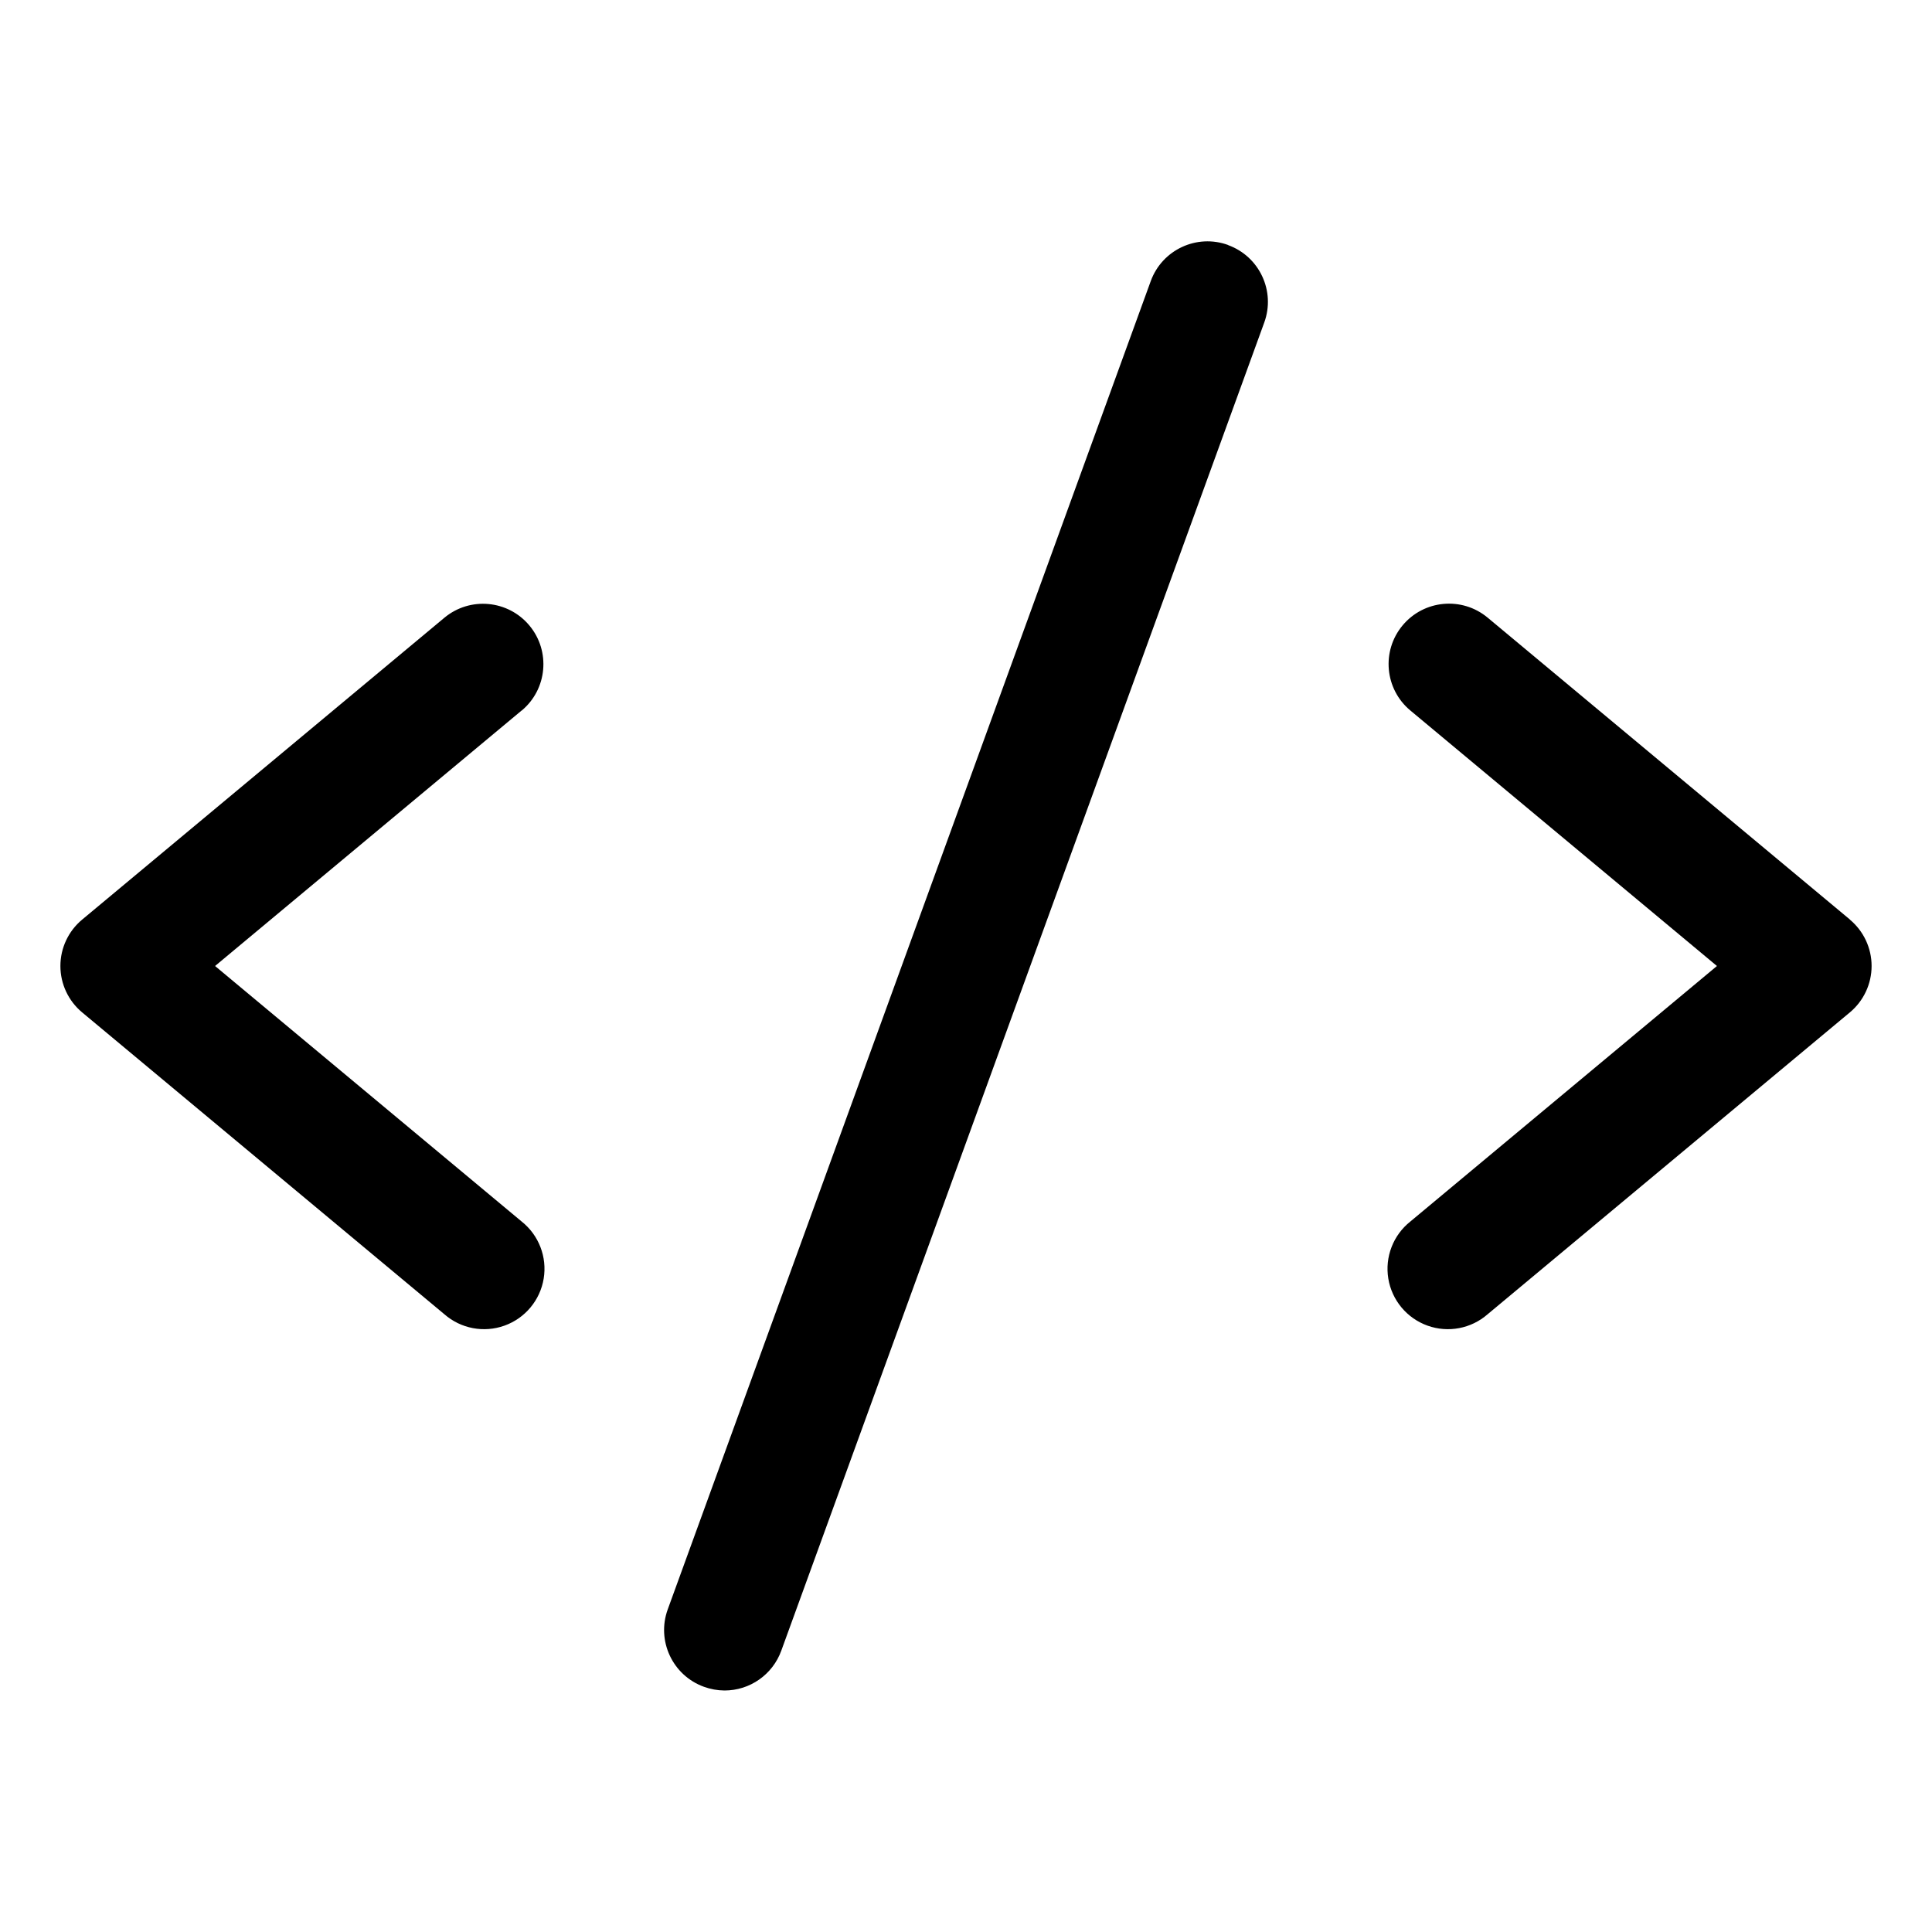
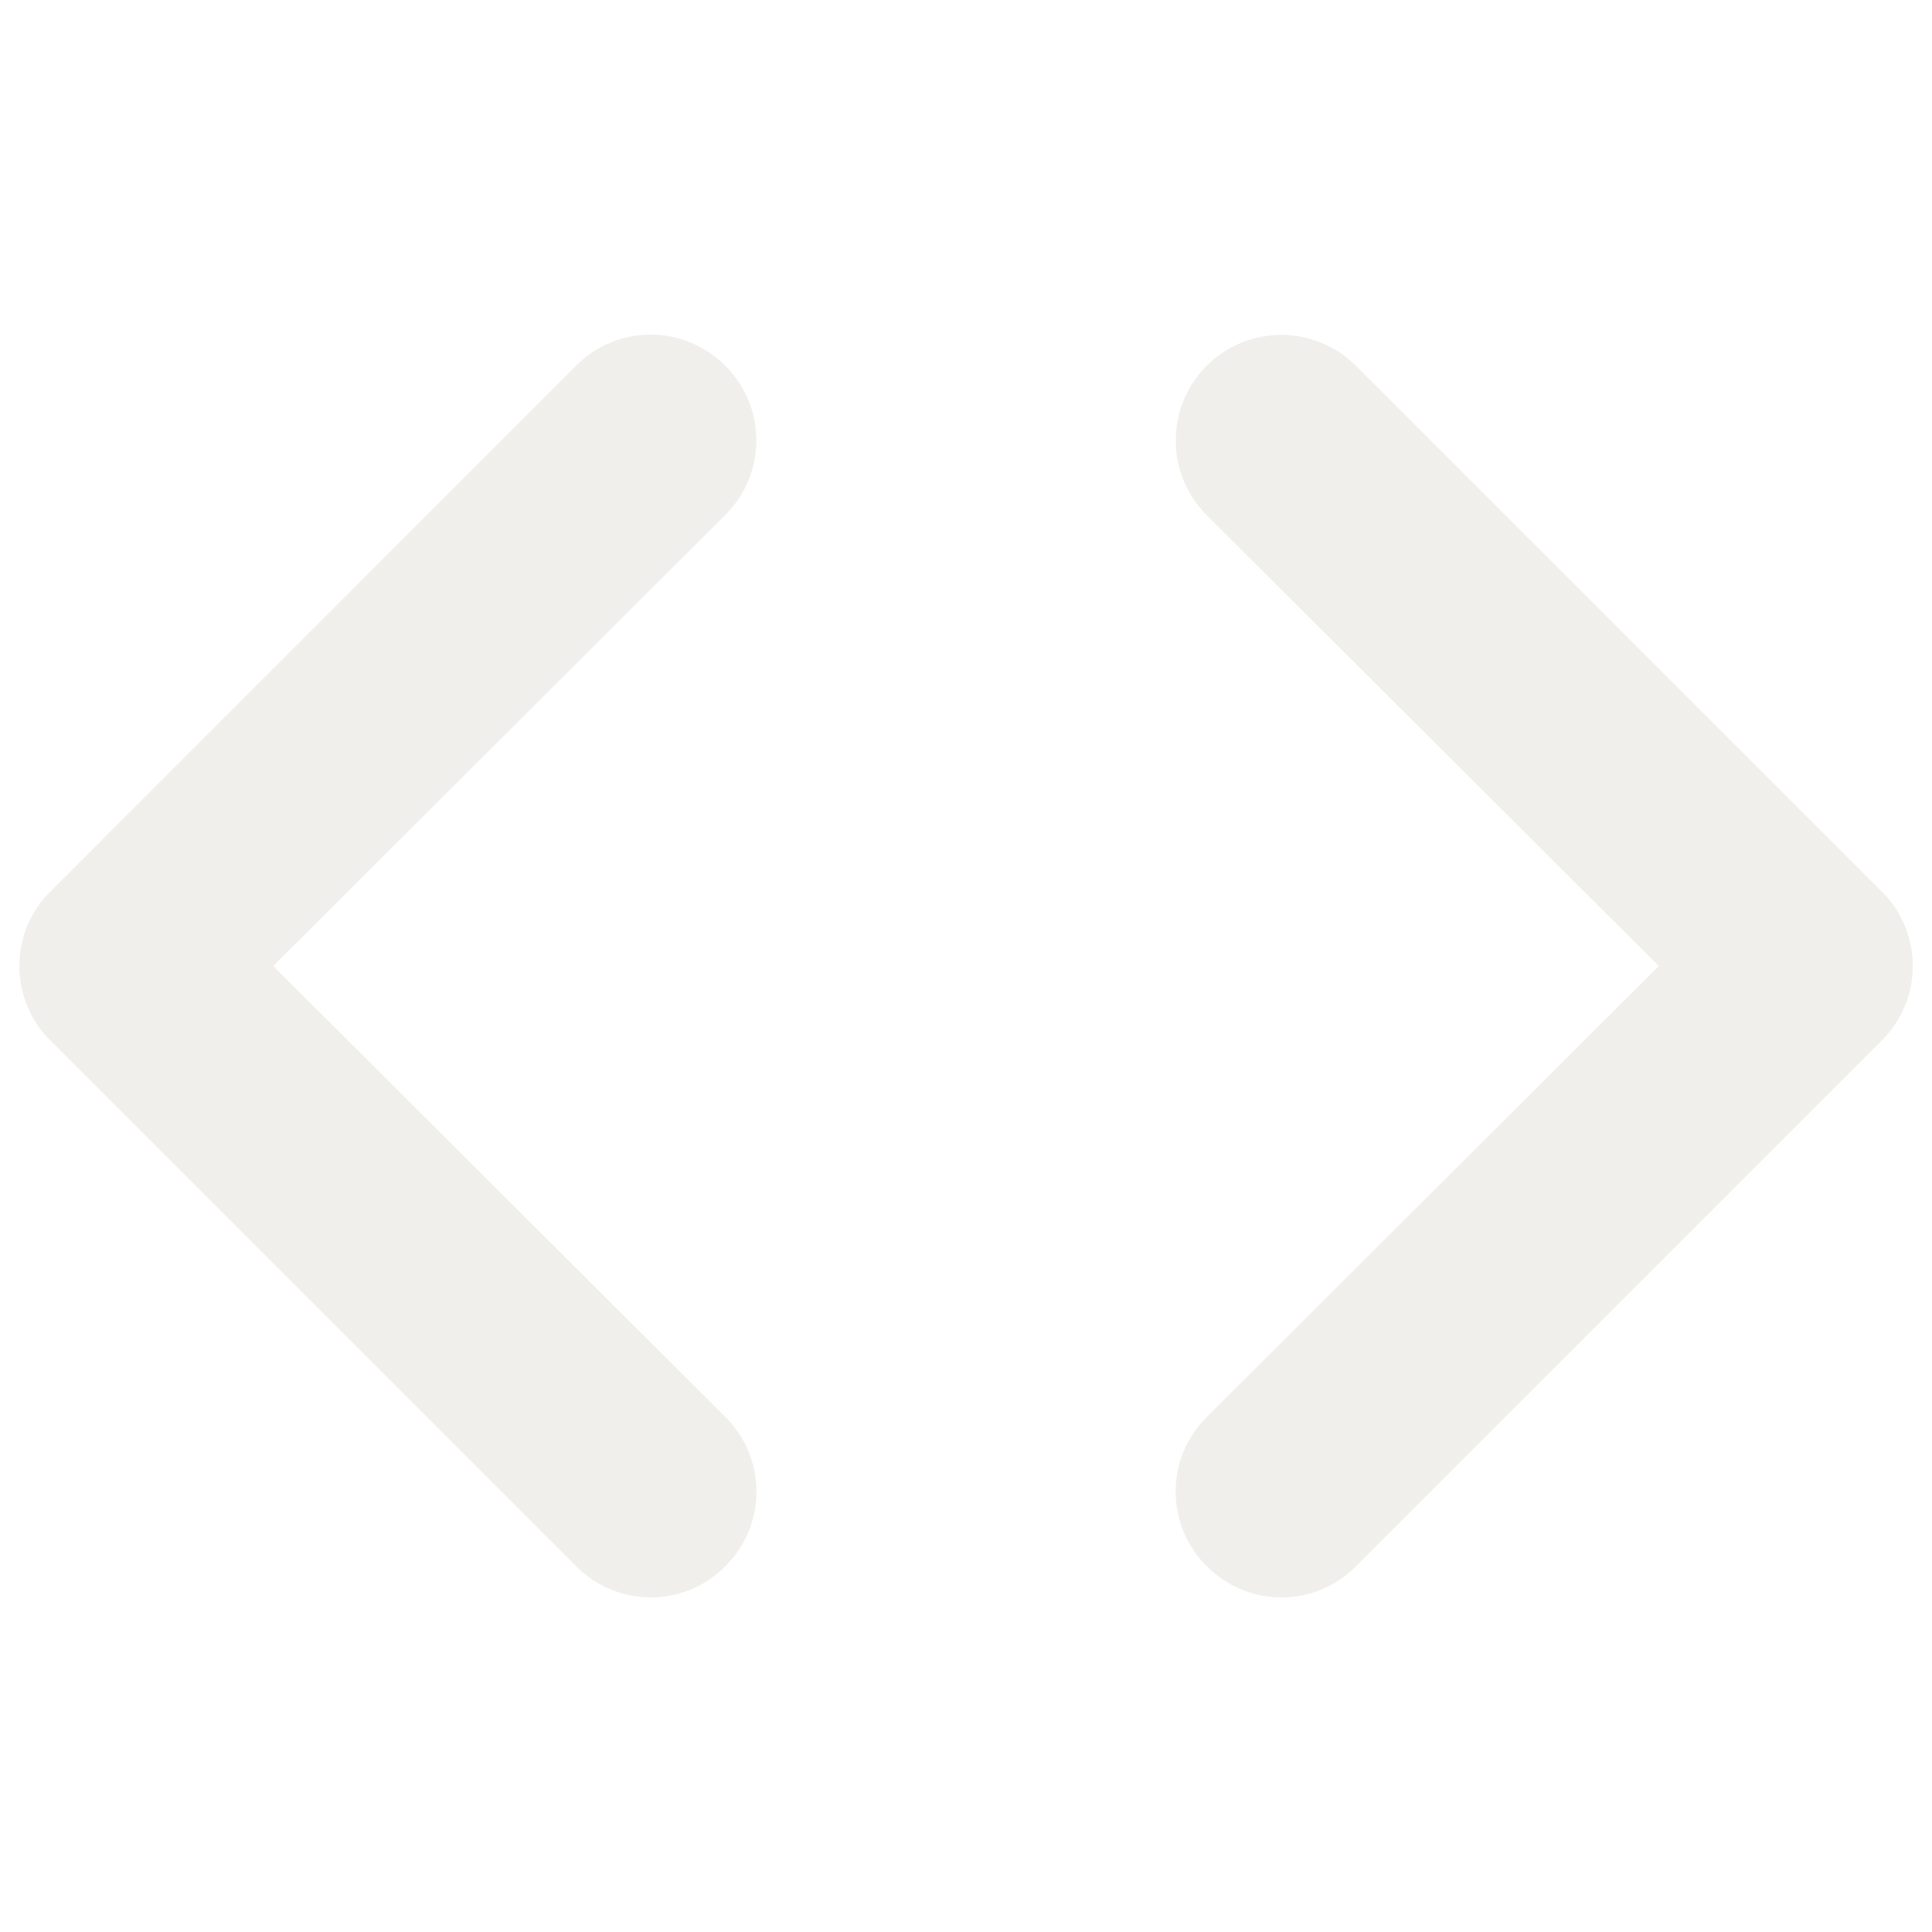
- <svg xmlns="http://www.w3.org/2000/svg" viewBox="0 0 16 16" fill="#000000" id="Code--Streamline-Phosphor" height="16" width="16">
-   <path d="M4.32 5.884 1.781 8l2.539 2.116a0.5 0.5 0 1 1 -0.64 0.768l-3 -2.5a0.5 0.5 0 0 1 0 -0.768l3 -2.5a0.5 0.5 0 0 1 0.64 0.769Zm11 1.731 -3 -2.5a0.5 0.5 0 1 0 -0.64 0.769L14.219 8l-2.539 2.116a0.5 0.5 0 1 0 0.64 0.768l3 -2.5a0.5 0.5 0 0 0 0 -0.768Zm-5.149 -5.586a0.5 0.5 0 0 0 -0.641 0.299l-4 11a0.5 0.5 0 0 0 0.299 0.641A0.509 0.509 0 0 0 6 14a0.5 0.5 0 0 0 0.47 -0.329l4 -11a0.5 0.5 0 0 0 -0.299 -0.641Z" stroke-width="0.062" />
+ <svg xmlns="http://www.w3.org/2000/svg" viewBox="0 0 16 16" fill="none" id="Arrow--Streamline-Unicons" height="16" width="16">
+   <path d="M6.006 3.029c-0.081 -0.082 -0.177 -0.146 -0.283 -0.191 -0.106 -0.044 -0.22 -0.067 -0.335 -0.067s-0.229 0.023 -0.335 0.067c-0.106 0.044 -0.202 0.109 -0.283 0.191L0.418 7.382c-0.082 0.081 -0.146 0.177 -0.191 0.283C0.183 7.771 0.16 7.885 0.16 8s0.023 0.229 0.067 0.335c0.044 0.106 0.109 0.202 0.191 0.283l4.353 4.353c0.081 0.082 0.177 0.146 0.283 0.191 0.106 0.044 0.22 0.067 0.335 0.067s0.229 -0.023 0.335 -0.067c0.106 -0.044 0.202 -0.109 0.283 -0.191 0.082 -0.081 0.146 -0.177 0.191 -0.283 0.044 -0.106 0.067 -0.22 0.067 -0.335s-0.023 -0.229 -0.067 -0.335c-0.044 -0.106 -0.109 -0.202 -0.191 -0.283L2.263 8l3.743 -3.735c0.082 -0.081 0.146 -0.177 0.191 -0.283 0.044 -0.106 0.067 -0.22 0.067 -0.335s-0.023 -0.229 -0.067 -0.335c-0.044 -0.106 -0.109 -0.202 -0.191 -0.283Zm9.576 4.353 -4.353 -4.353c-0.081 -0.081 -0.178 -0.146 -0.284 -0.189 -0.106 -0.044 -0.22 -0.067 -0.334 -0.067 -0.232 0 -0.454 0.092 -0.618 0.256 -0.081 0.081 -0.146 0.178 -0.19 0.284 -0.044 0.106 -0.066 0.22 -0.066 0.335 0 0.232 0.092 0.454 0.256 0.618L13.737 8l-3.743 3.735c-0.082 0.081 -0.146 0.177 -0.191 0.283 -0.044 0.106 -0.067 0.22 -0.067 0.335s0.023 0.229 0.067 0.335c0.044 0.106 0.109 0.202 0.191 0.283 0.081 0.082 0.177 0.146 0.283 0.191 0.106 0.044 0.22 0.067 0.335 0.067s0.229 -0.023 0.335 -0.067c0.106 -0.044 0.202 -0.109 0.283 -0.191l4.353 -4.353c0.082 -0.081 0.146 -0.177 0.191 -0.283 0.044 -0.106 0.067 -0.22 0.067 -0.335s-0.023 -0.229 -0.067 -0.335c-0.044 -0.106 -0.109 -0.202 -0.191 -0.283Z" fill="#f1efec" stroke-width="0.667" />
</svg>
